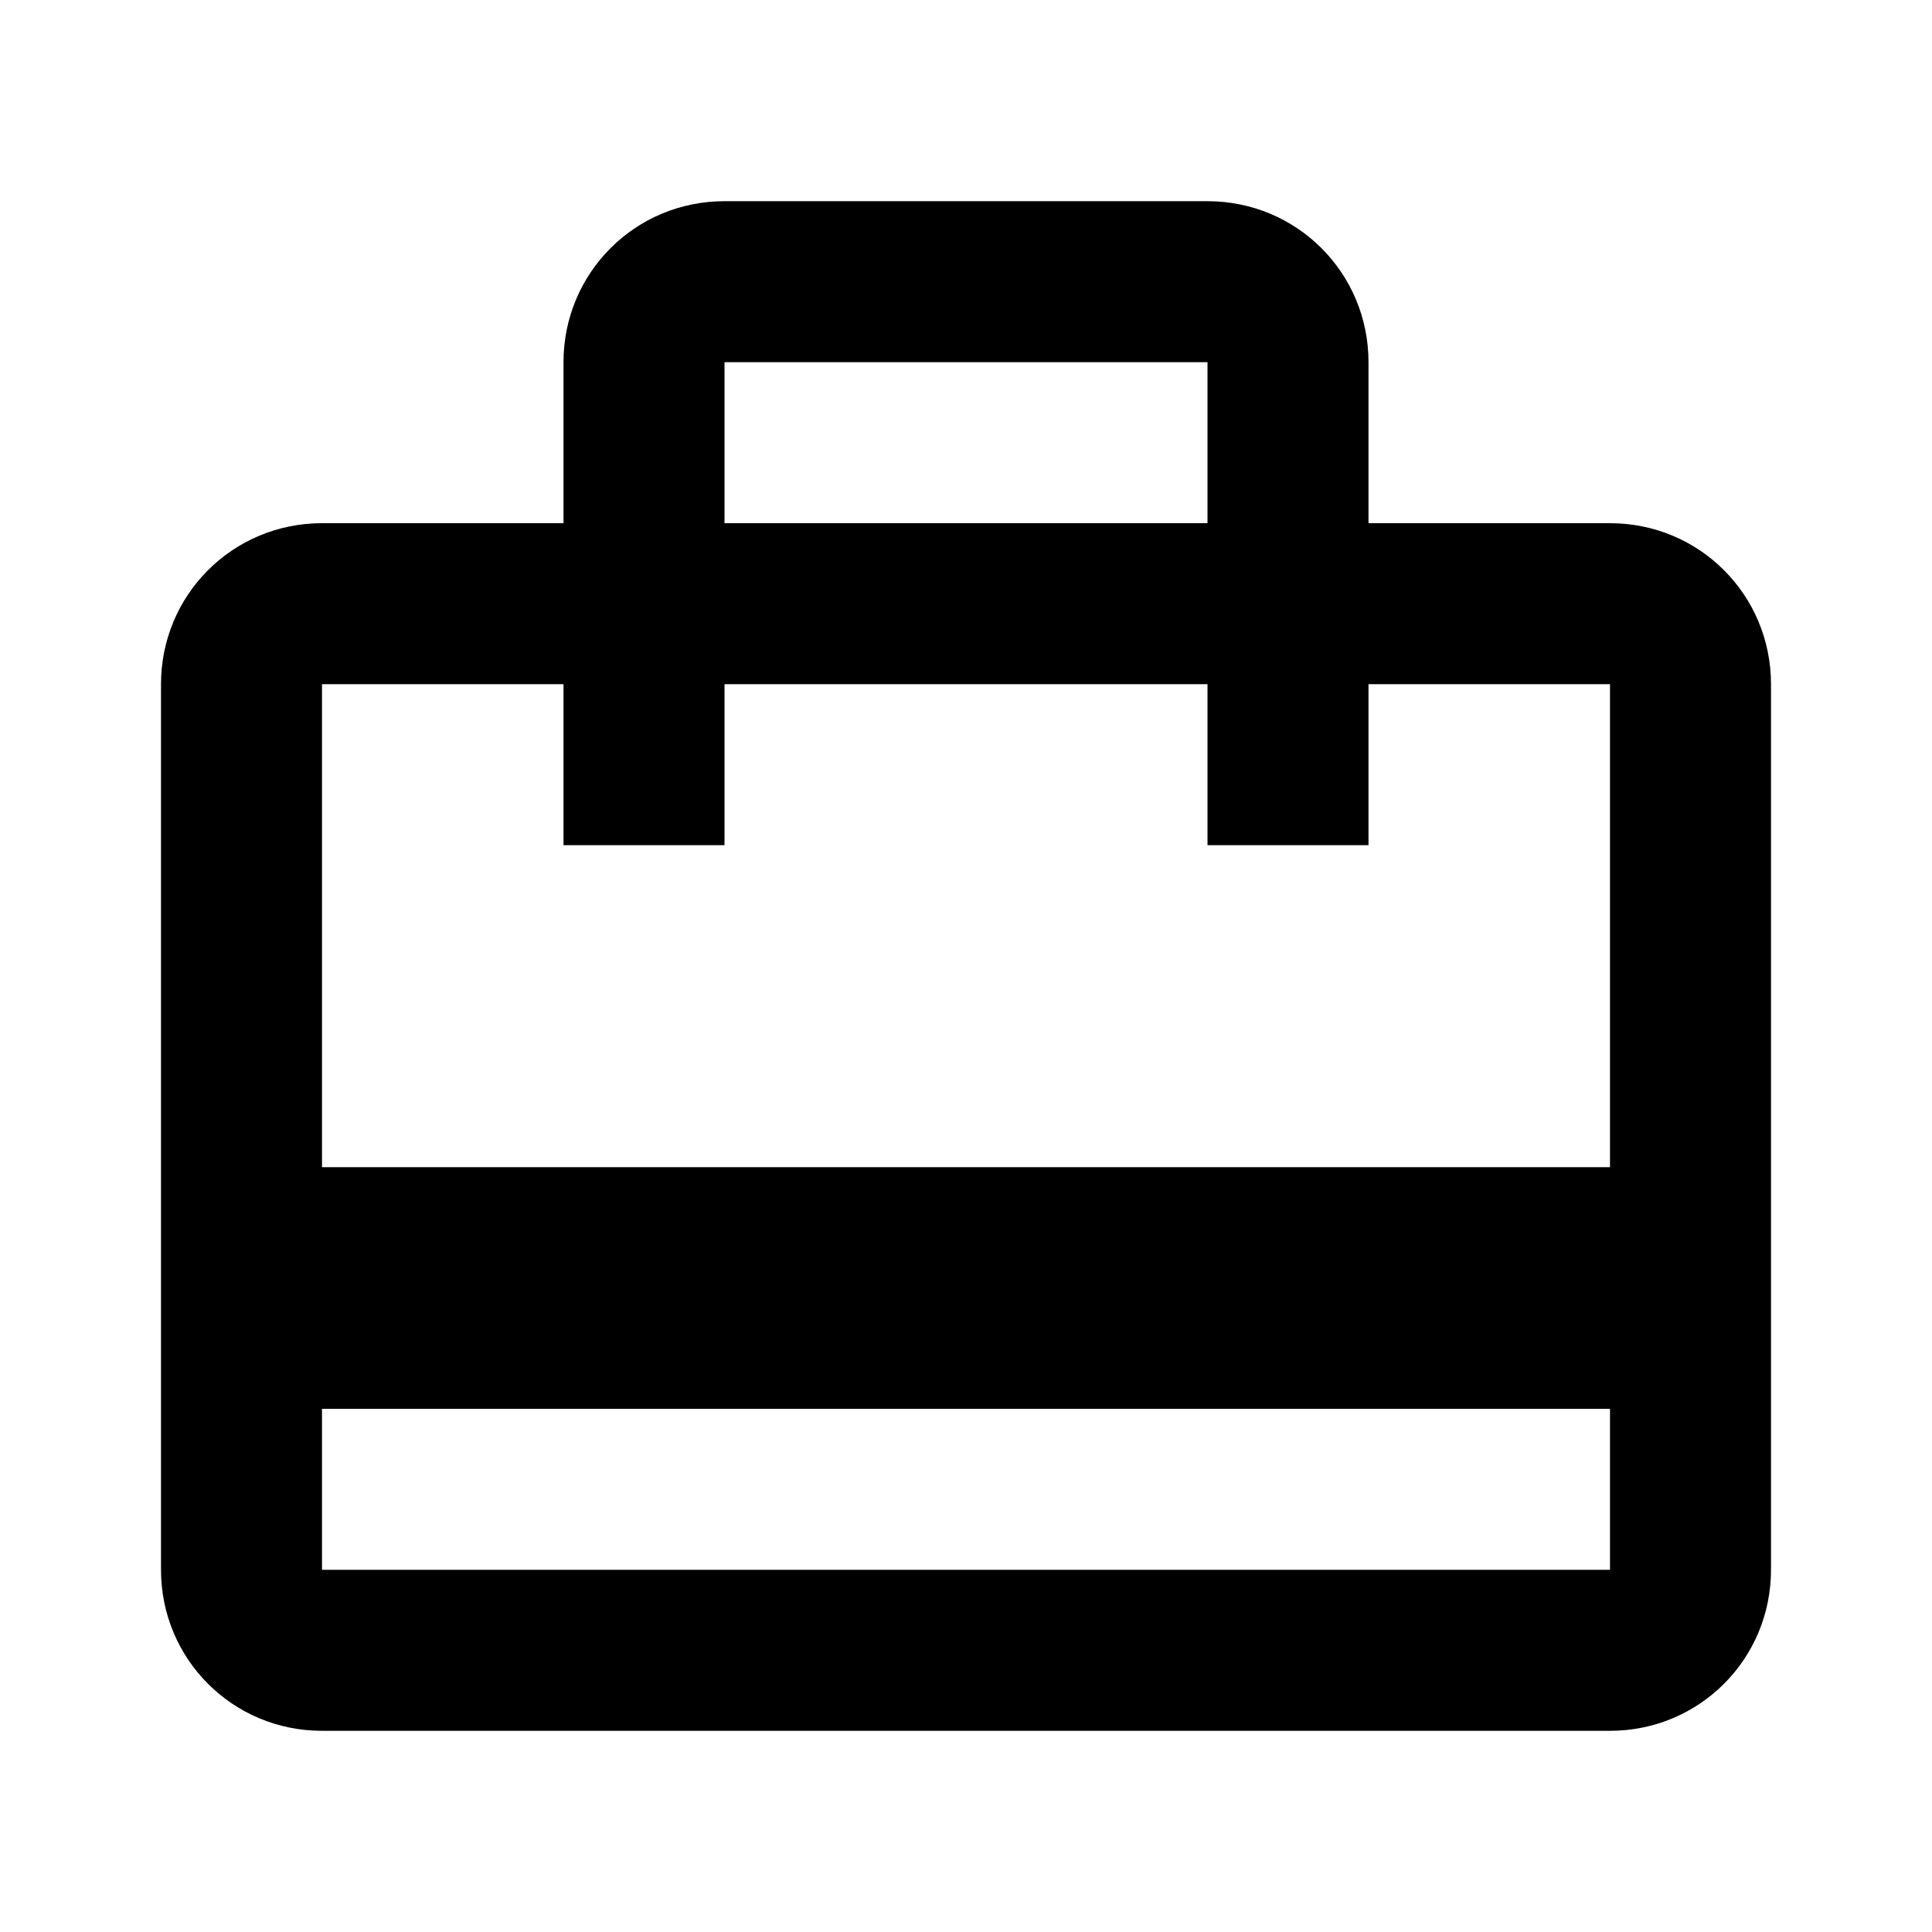
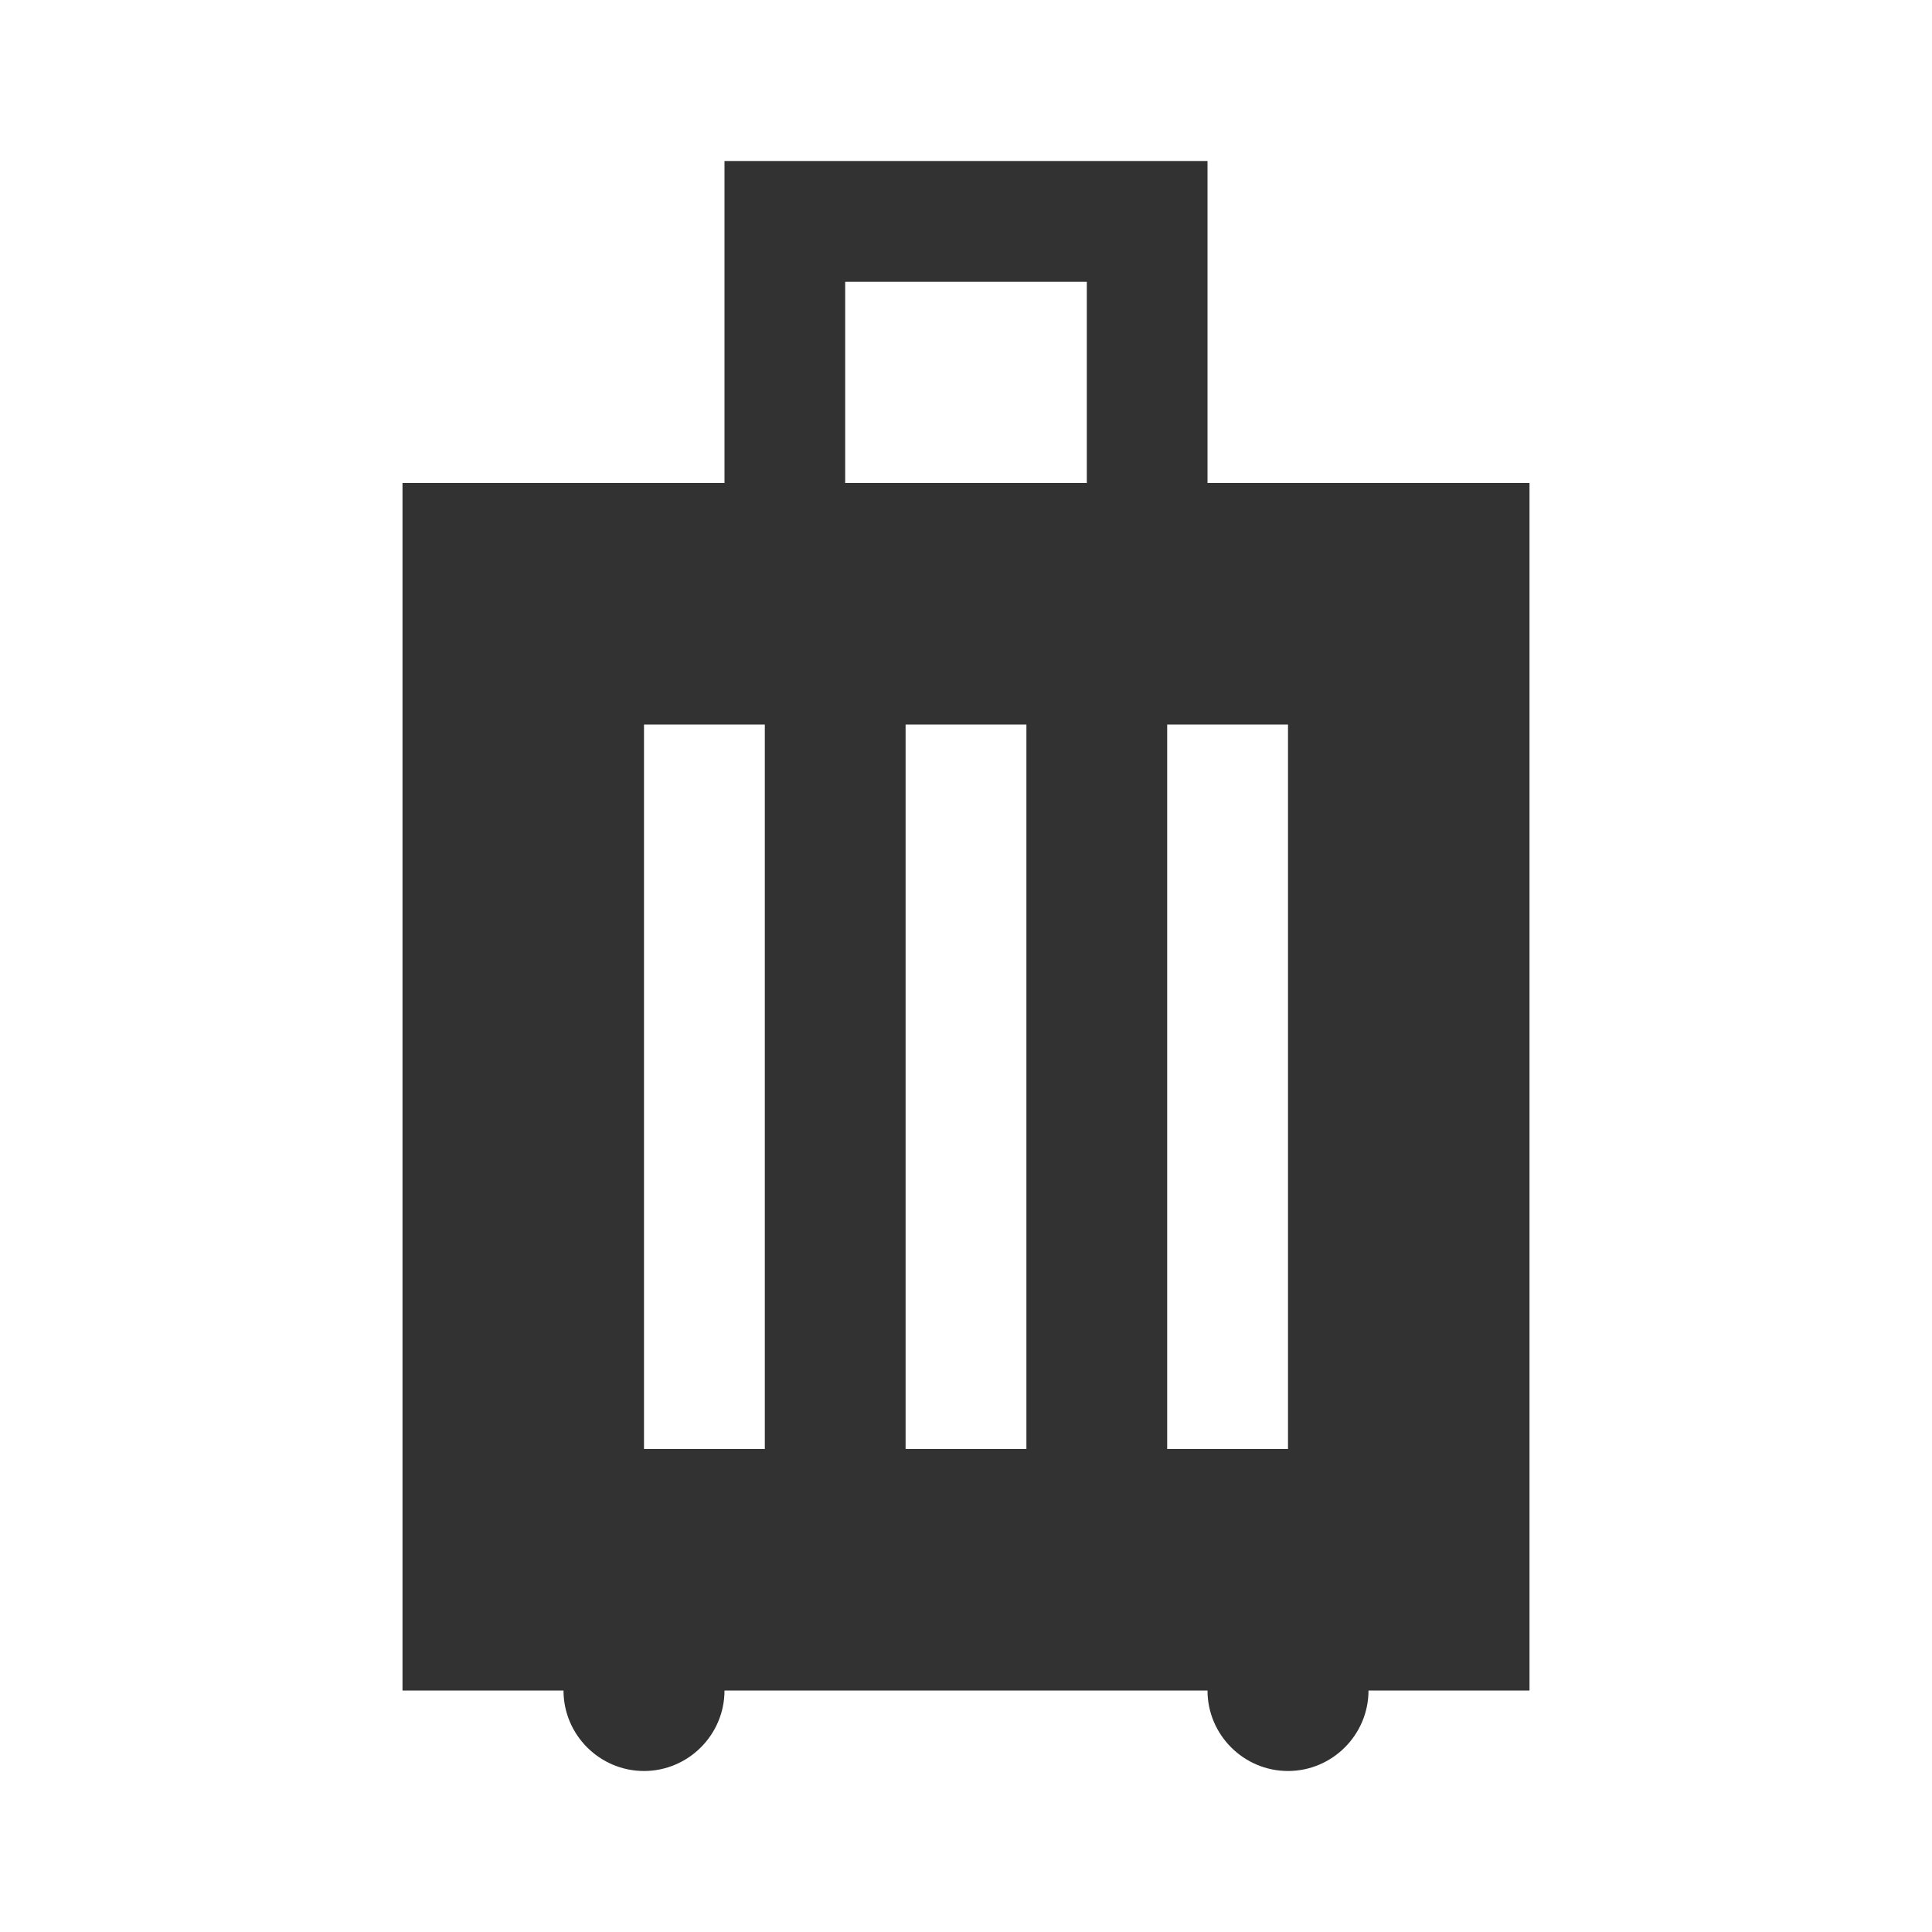
<svg xmlns="http://www.w3.org/2000/svg" width="15" height="15" viewBox="0 0 15 15" fill="none">
-   <path fill-rule="evenodd" clip-rule="evenodd" d="M10.625 4.062H12.5C13.194 4.062 13.75 4.619 13.75 5.312V12.188C13.75 12.881 13.194 13.438 12.5 13.438H2.5C1.806 13.438 1.25 12.881 1.25 12.188V5.312C1.25 4.619 1.806 4.062 2.5 4.062H4.375V2.812C4.375 2.119 4.931 1.562 5.625 1.562H9.375C10.069 1.562 10.625 2.119 10.625 2.812V4.062ZM9.375 2.812H5.625V4.062H9.375V2.812ZM12.5 12.188H2.5V10.938H12.5V12.188ZM2.5 9.062H12.5V5.312H10.625V6.562H9.375V5.312H5.625V6.562H4.375V5.312H2.5V9.062Z" fill="black" />
+   <path d="M11.875 3.75H9.375V1.25H5.625V3.75H3.125V13.125H4.375C4.375 13.469 4.656 13.75 5 13.75C5.344 13.75 5.625 13.469 5.625 13.125H9.375C9.375 13.469 9.656 13.75 10 13.75C10.344 13.75 10.625 13.469 10.625 13.125H11.875V3.75ZM5.938 11.25H5V5.625H5.938V11.25ZM7.969 11.25H7.031V5.625H7.969V11.25ZM8.438 3.75H6.562V2.188H8.438V3.75ZM10 11.25H9.062V5.625H10V11.25Z" fill="#323232" />
</svg>
